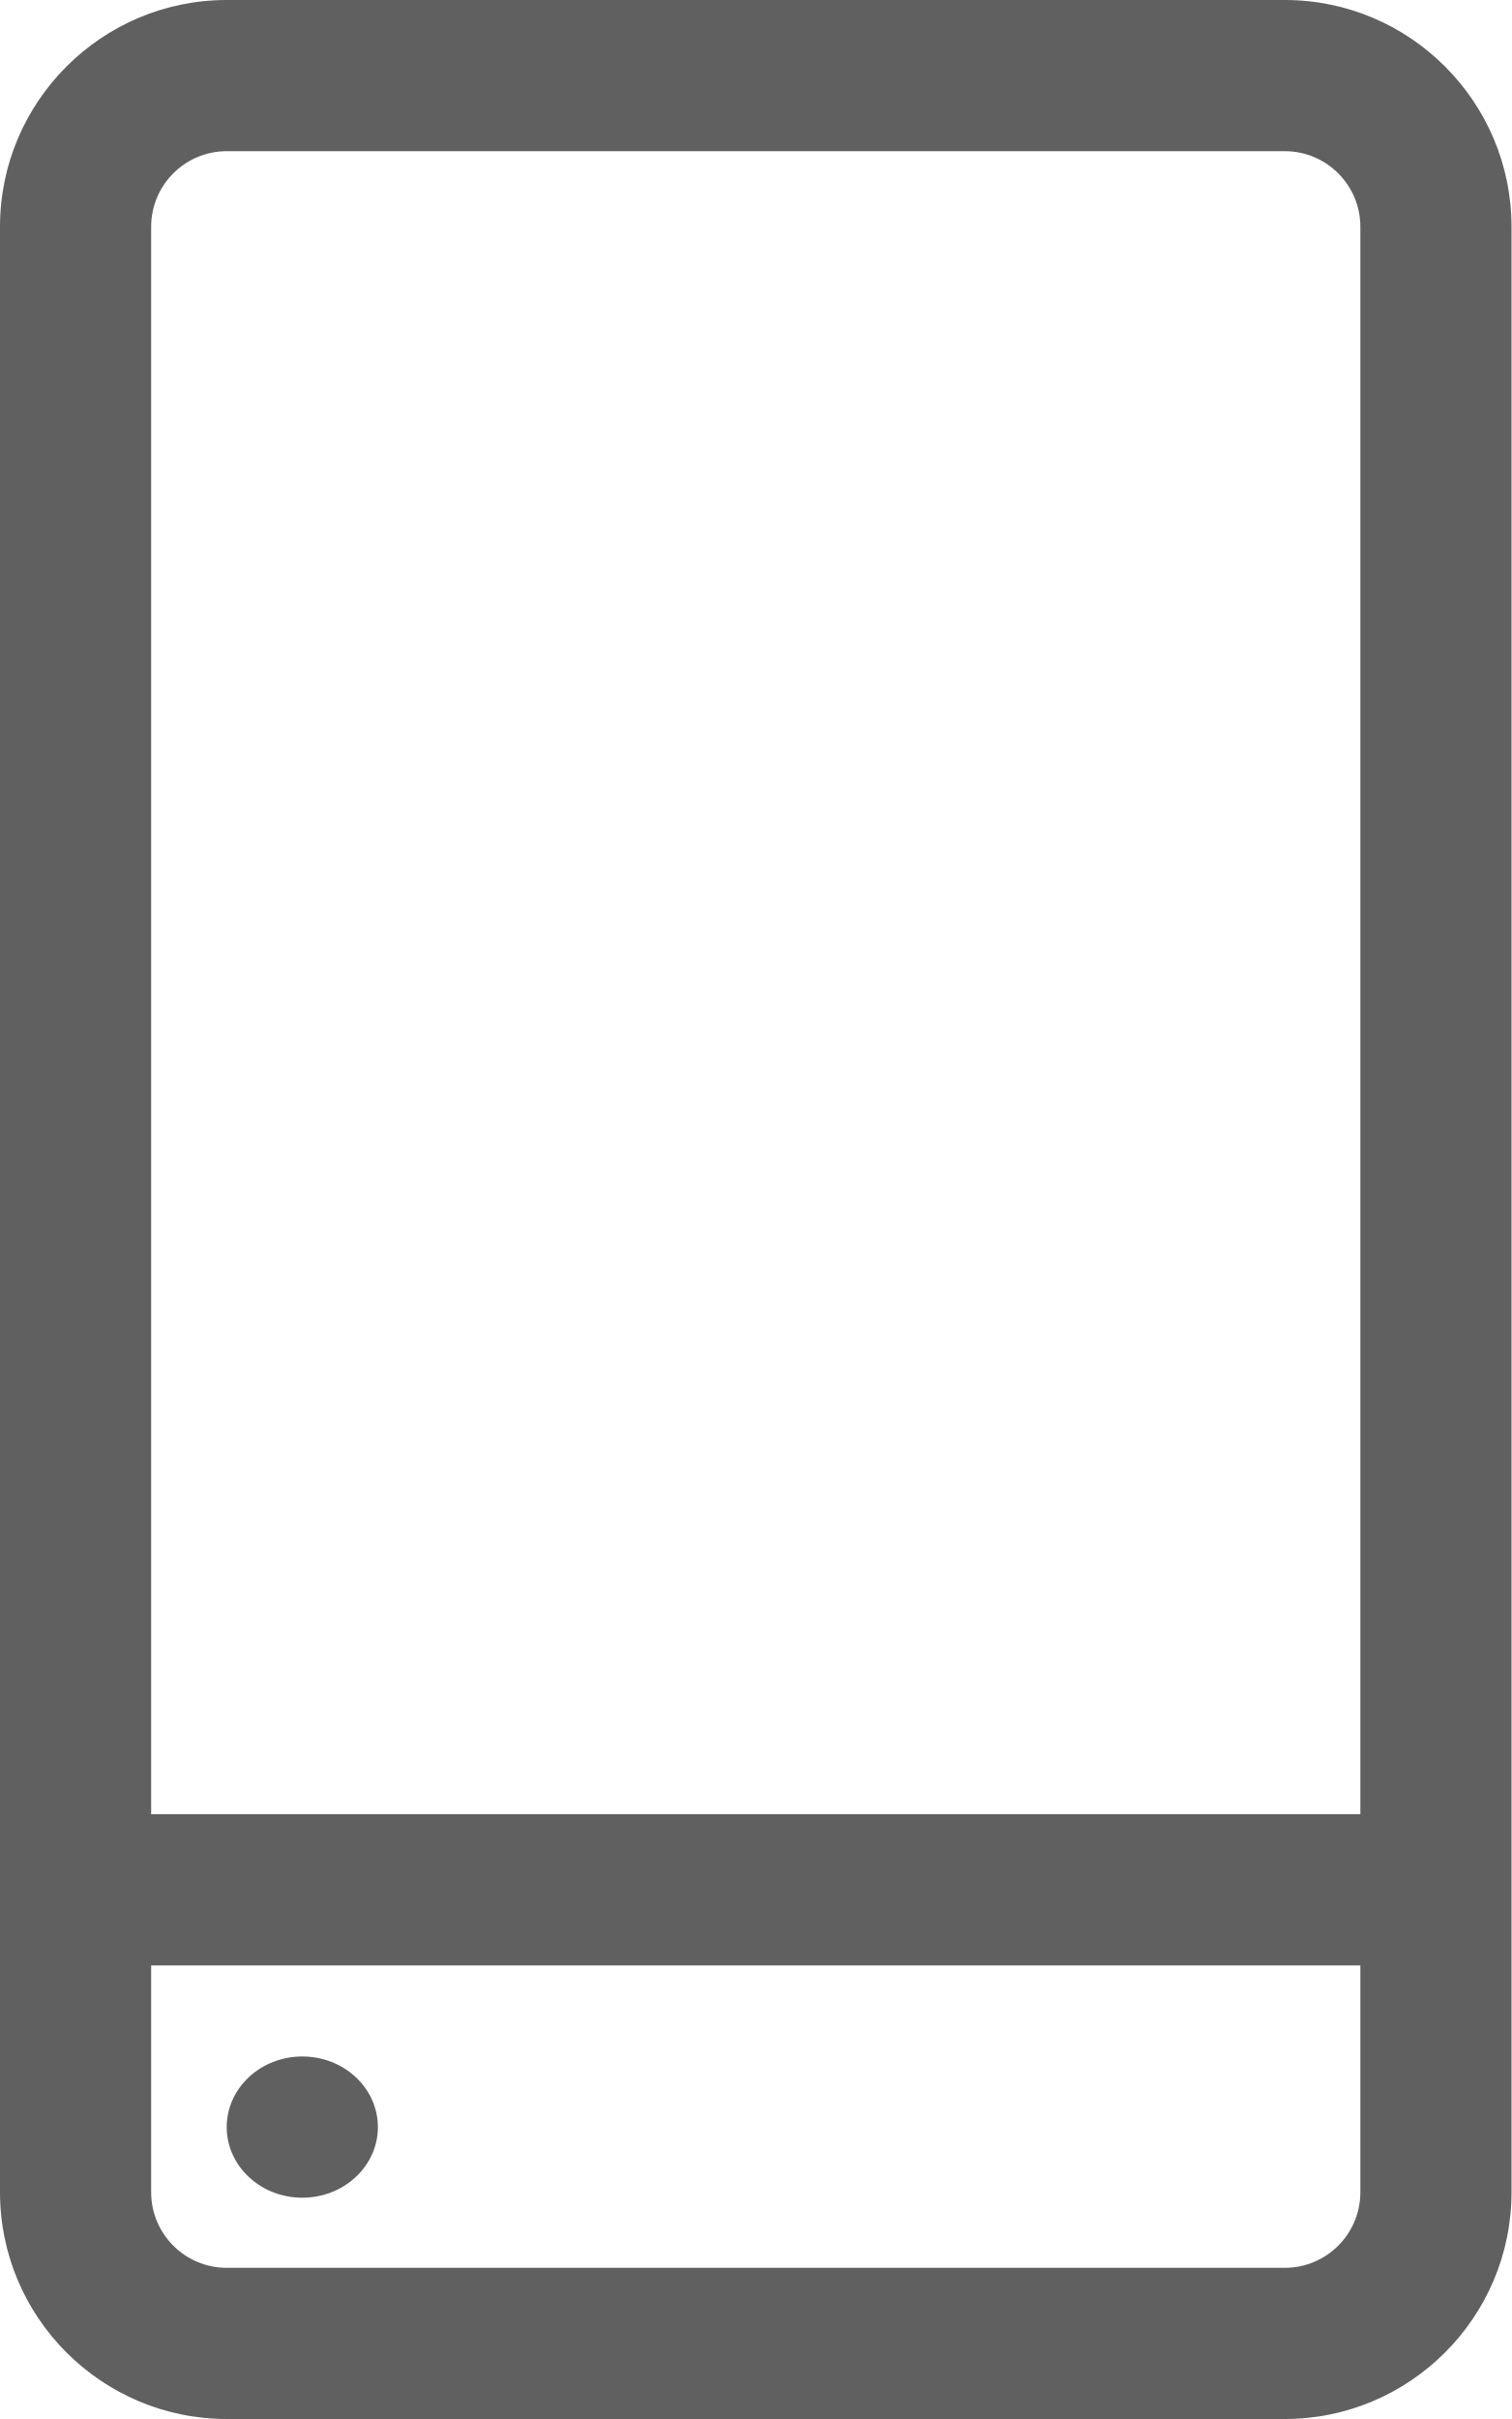
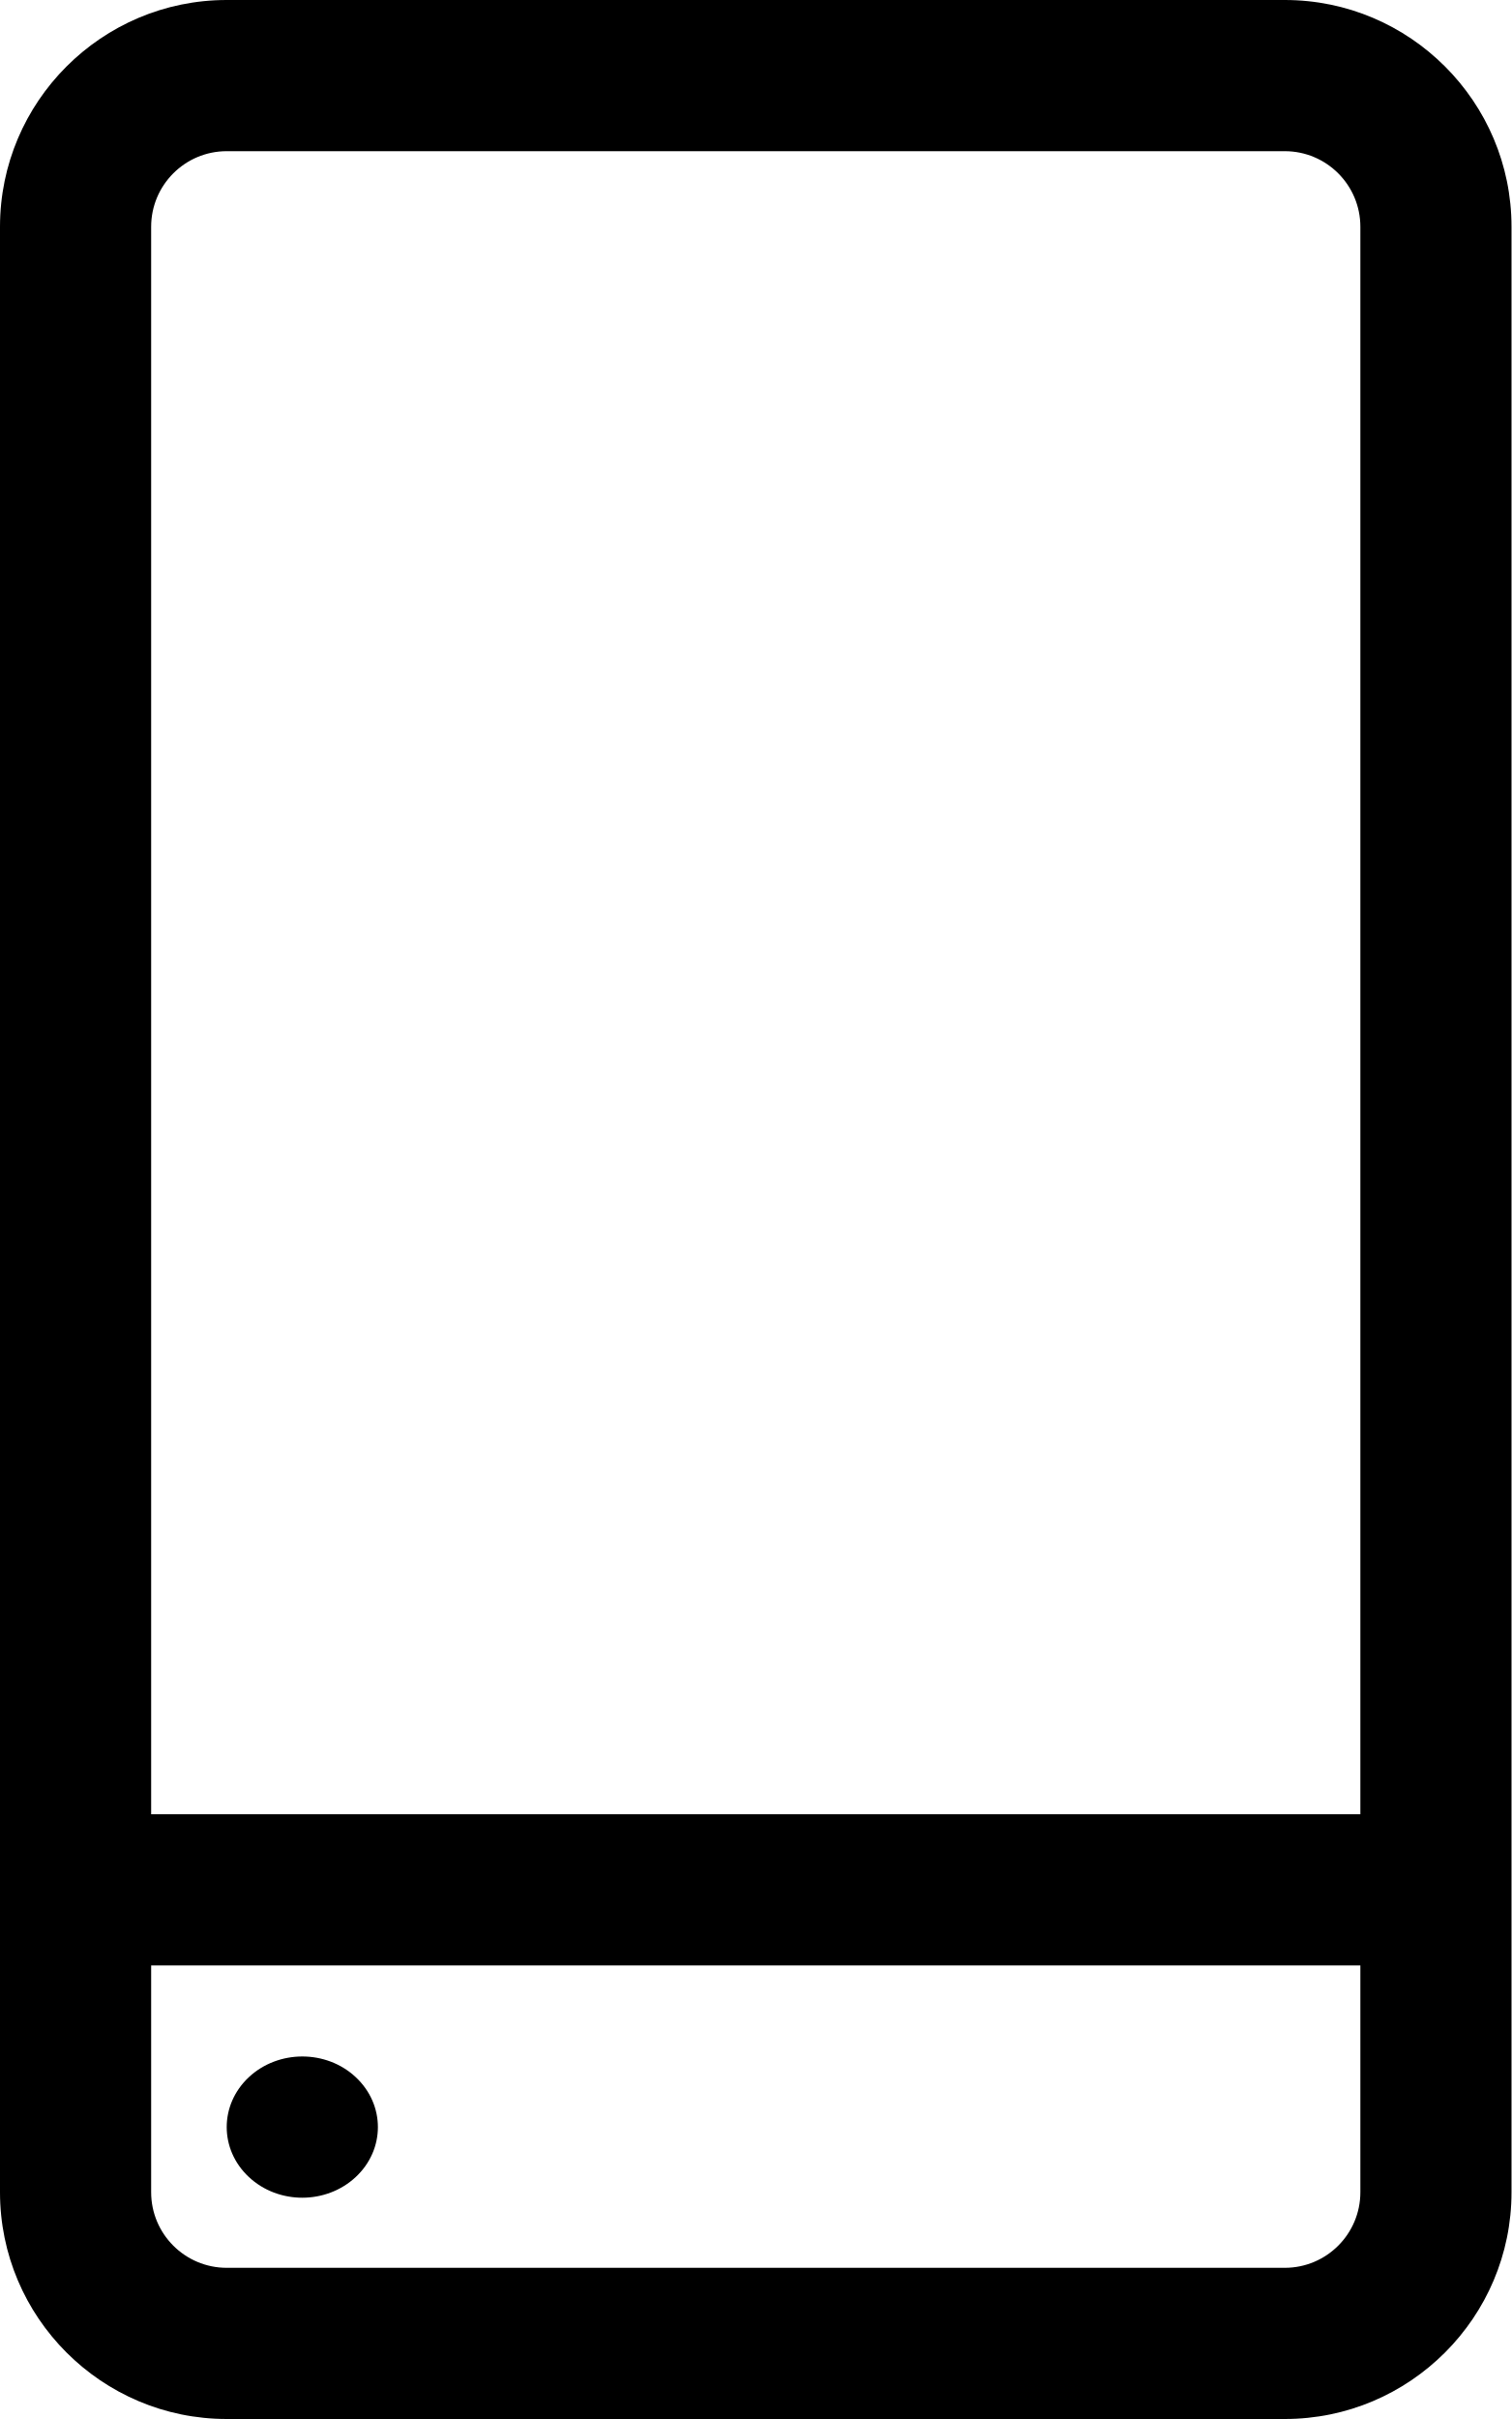
<svg xmlns="http://www.w3.org/2000/svg" version="1.1" width="20" height="32" viewBox="0 0 20 32">
-   <path fill="#606060" d="M17 0h-14c-1.654 0-3 1.346-3 3v26c0 1.654 1.346 3 3 3h14c1.654 0 3-1.346 3-3v-26c0-1.654-1.346-3-3-3zM3 2h14c0.552 0 1 0.448 1 1v21h-16v-21c0-0.552 0.448-1 1-1zM17 30h-14c-0.552 0-1-0.448-1-1v-3h16v3c0 0.552-0.448 1-1 1z" />
-   <path fill="#606060" d="M4.707 27.478c0.391 0.365 0.391 0.956 0 1.321s-1.024 0.365-1.414 0c-0.391-0.365-0.391-0.956 0-1.321s1.024-0.365 1.414 0z" />
+   <path d="M17 0h-14c-1.654 0-3 1.346-3 3v26c0 1.654 1.346 3 3 3h14c1.654 0 3-1.346 3-3v-26c0-1.654-1.346-3-3-3zM3 2h14c0.552 0 1 0.448 1 1v21h-16v-21c0-0.552 0.448-1 1-1zM17 30h-14c-0.552 0-1-0.448-1-1v-3h16v3c0 0.552-0.448 1-1 1z" />
+   <path d="M4.707 27.478c0.391 0.365 0.391 0.956 0 1.321s-1.024 0.365-1.414 0c-0.391-0.365-0.391-0.956 0-1.321s1.024-0.365 1.414 0z" />
</svg>
